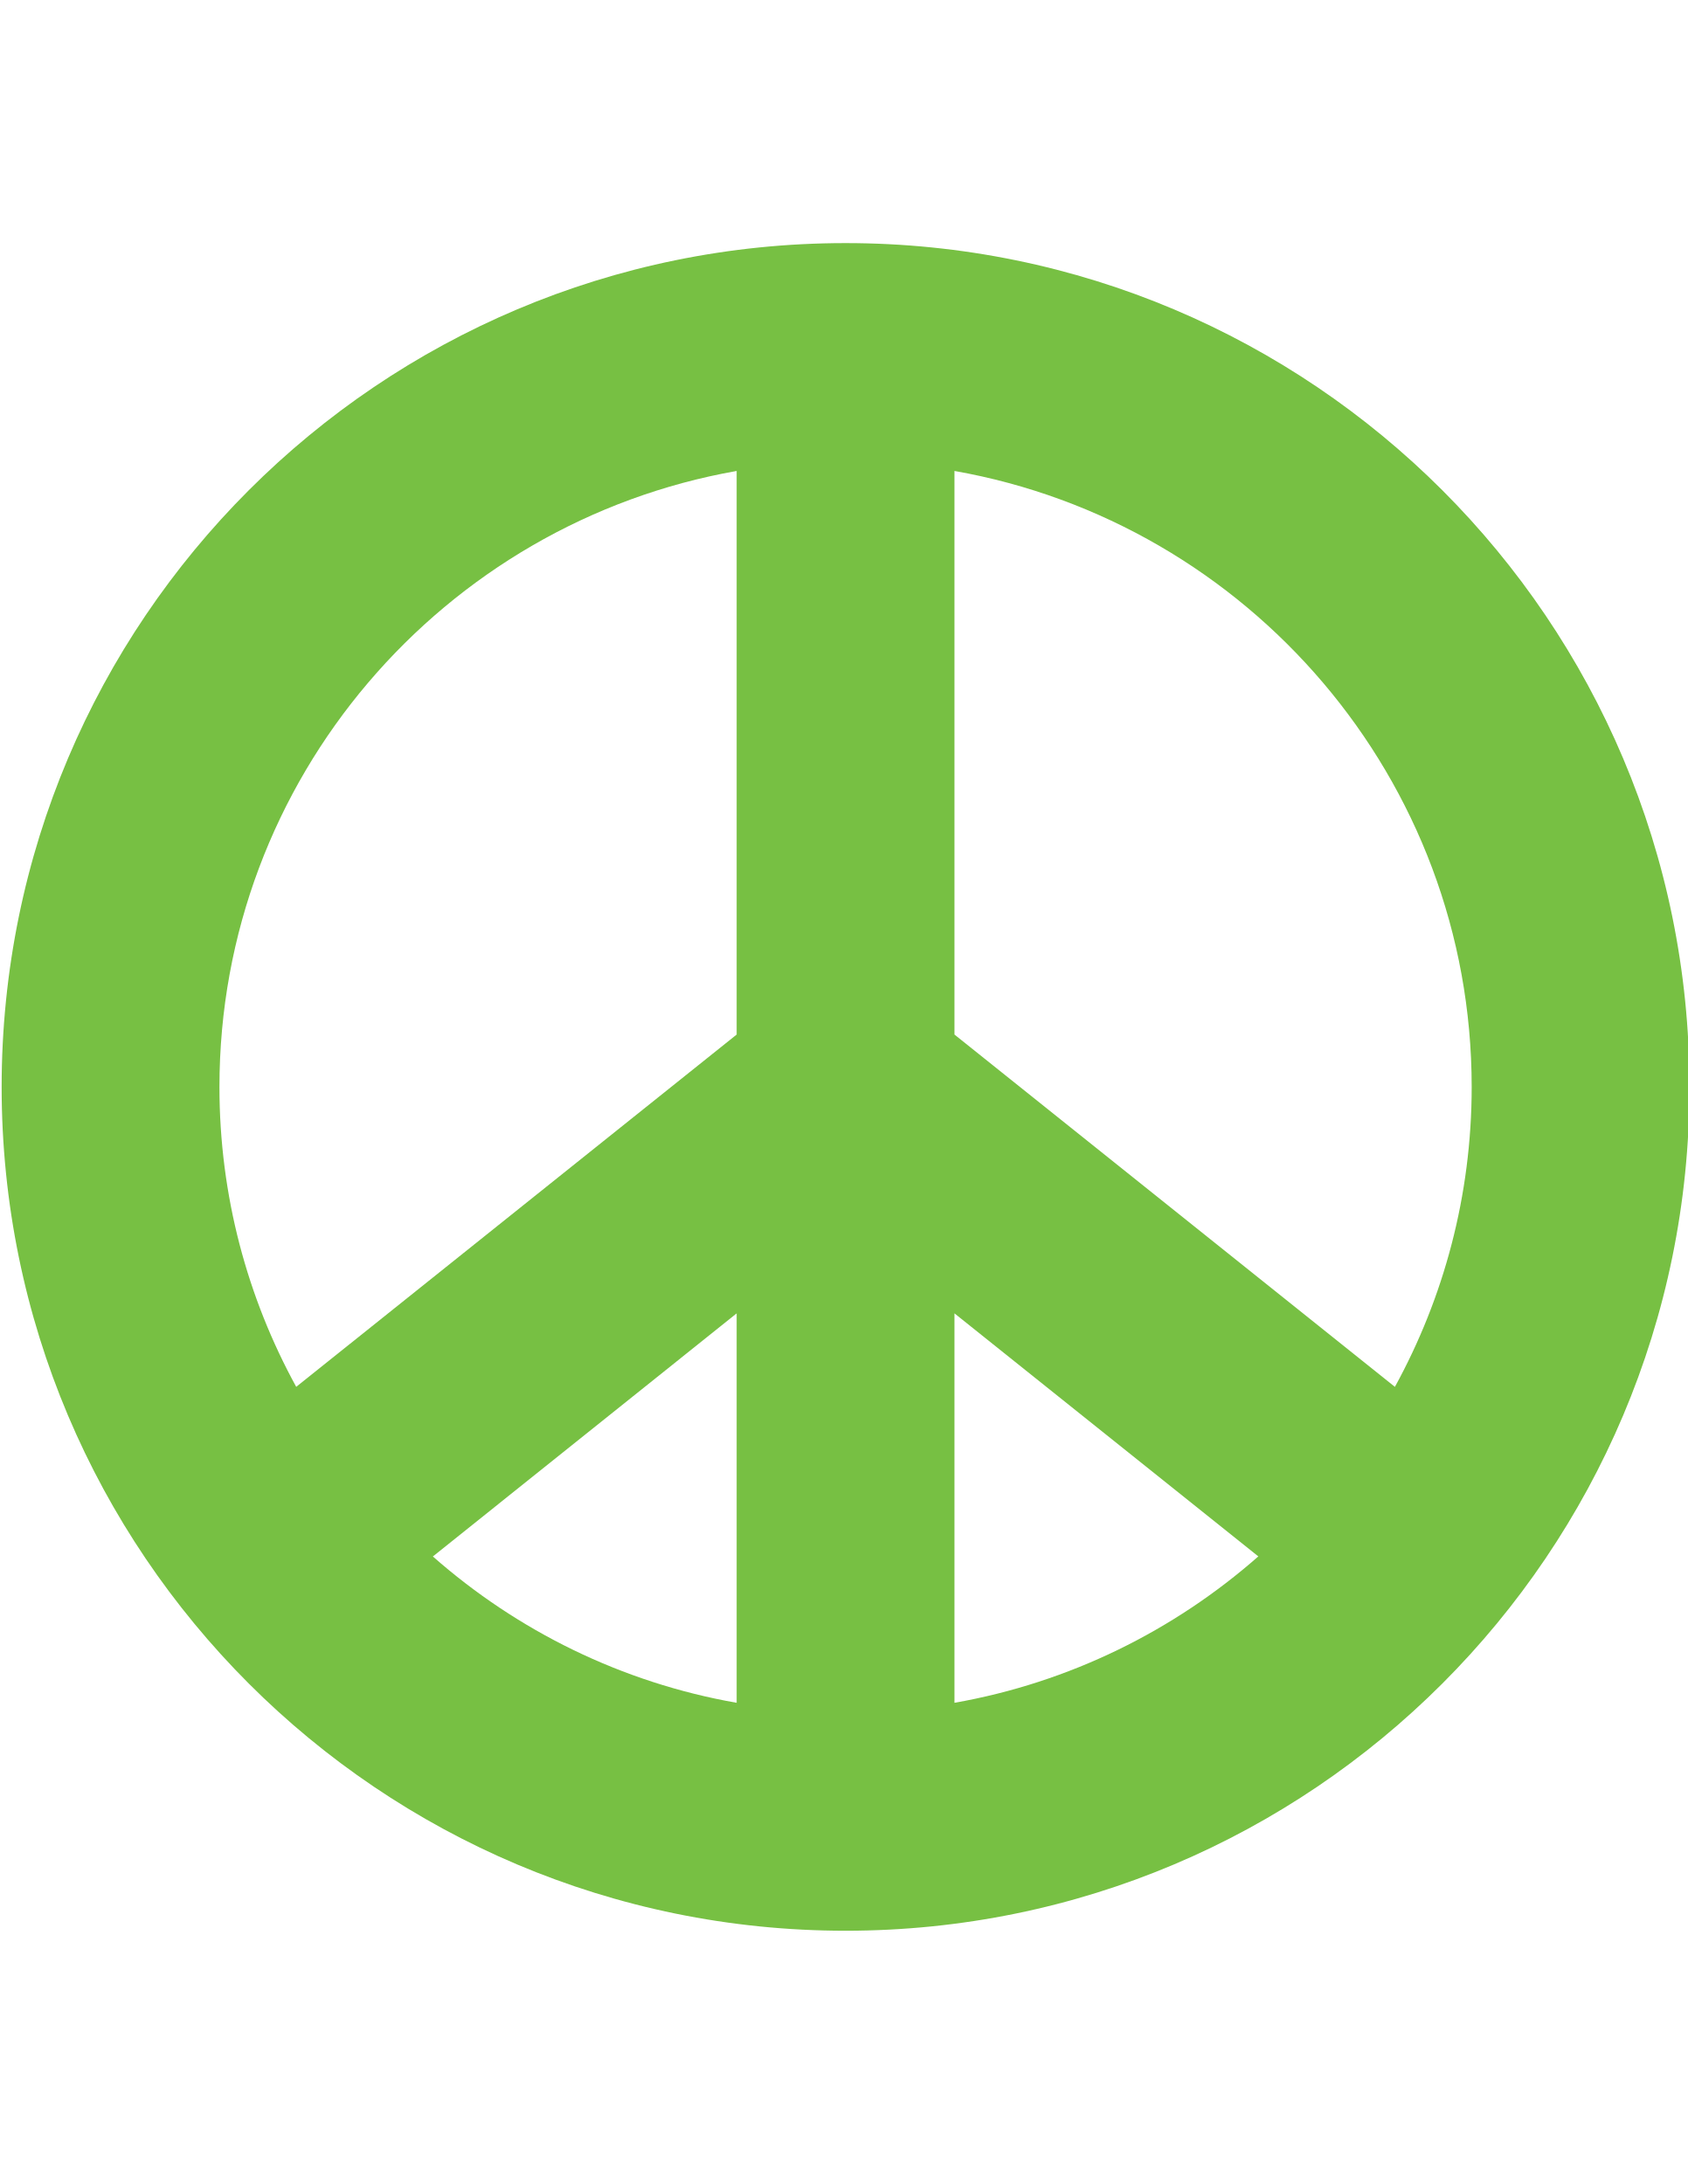
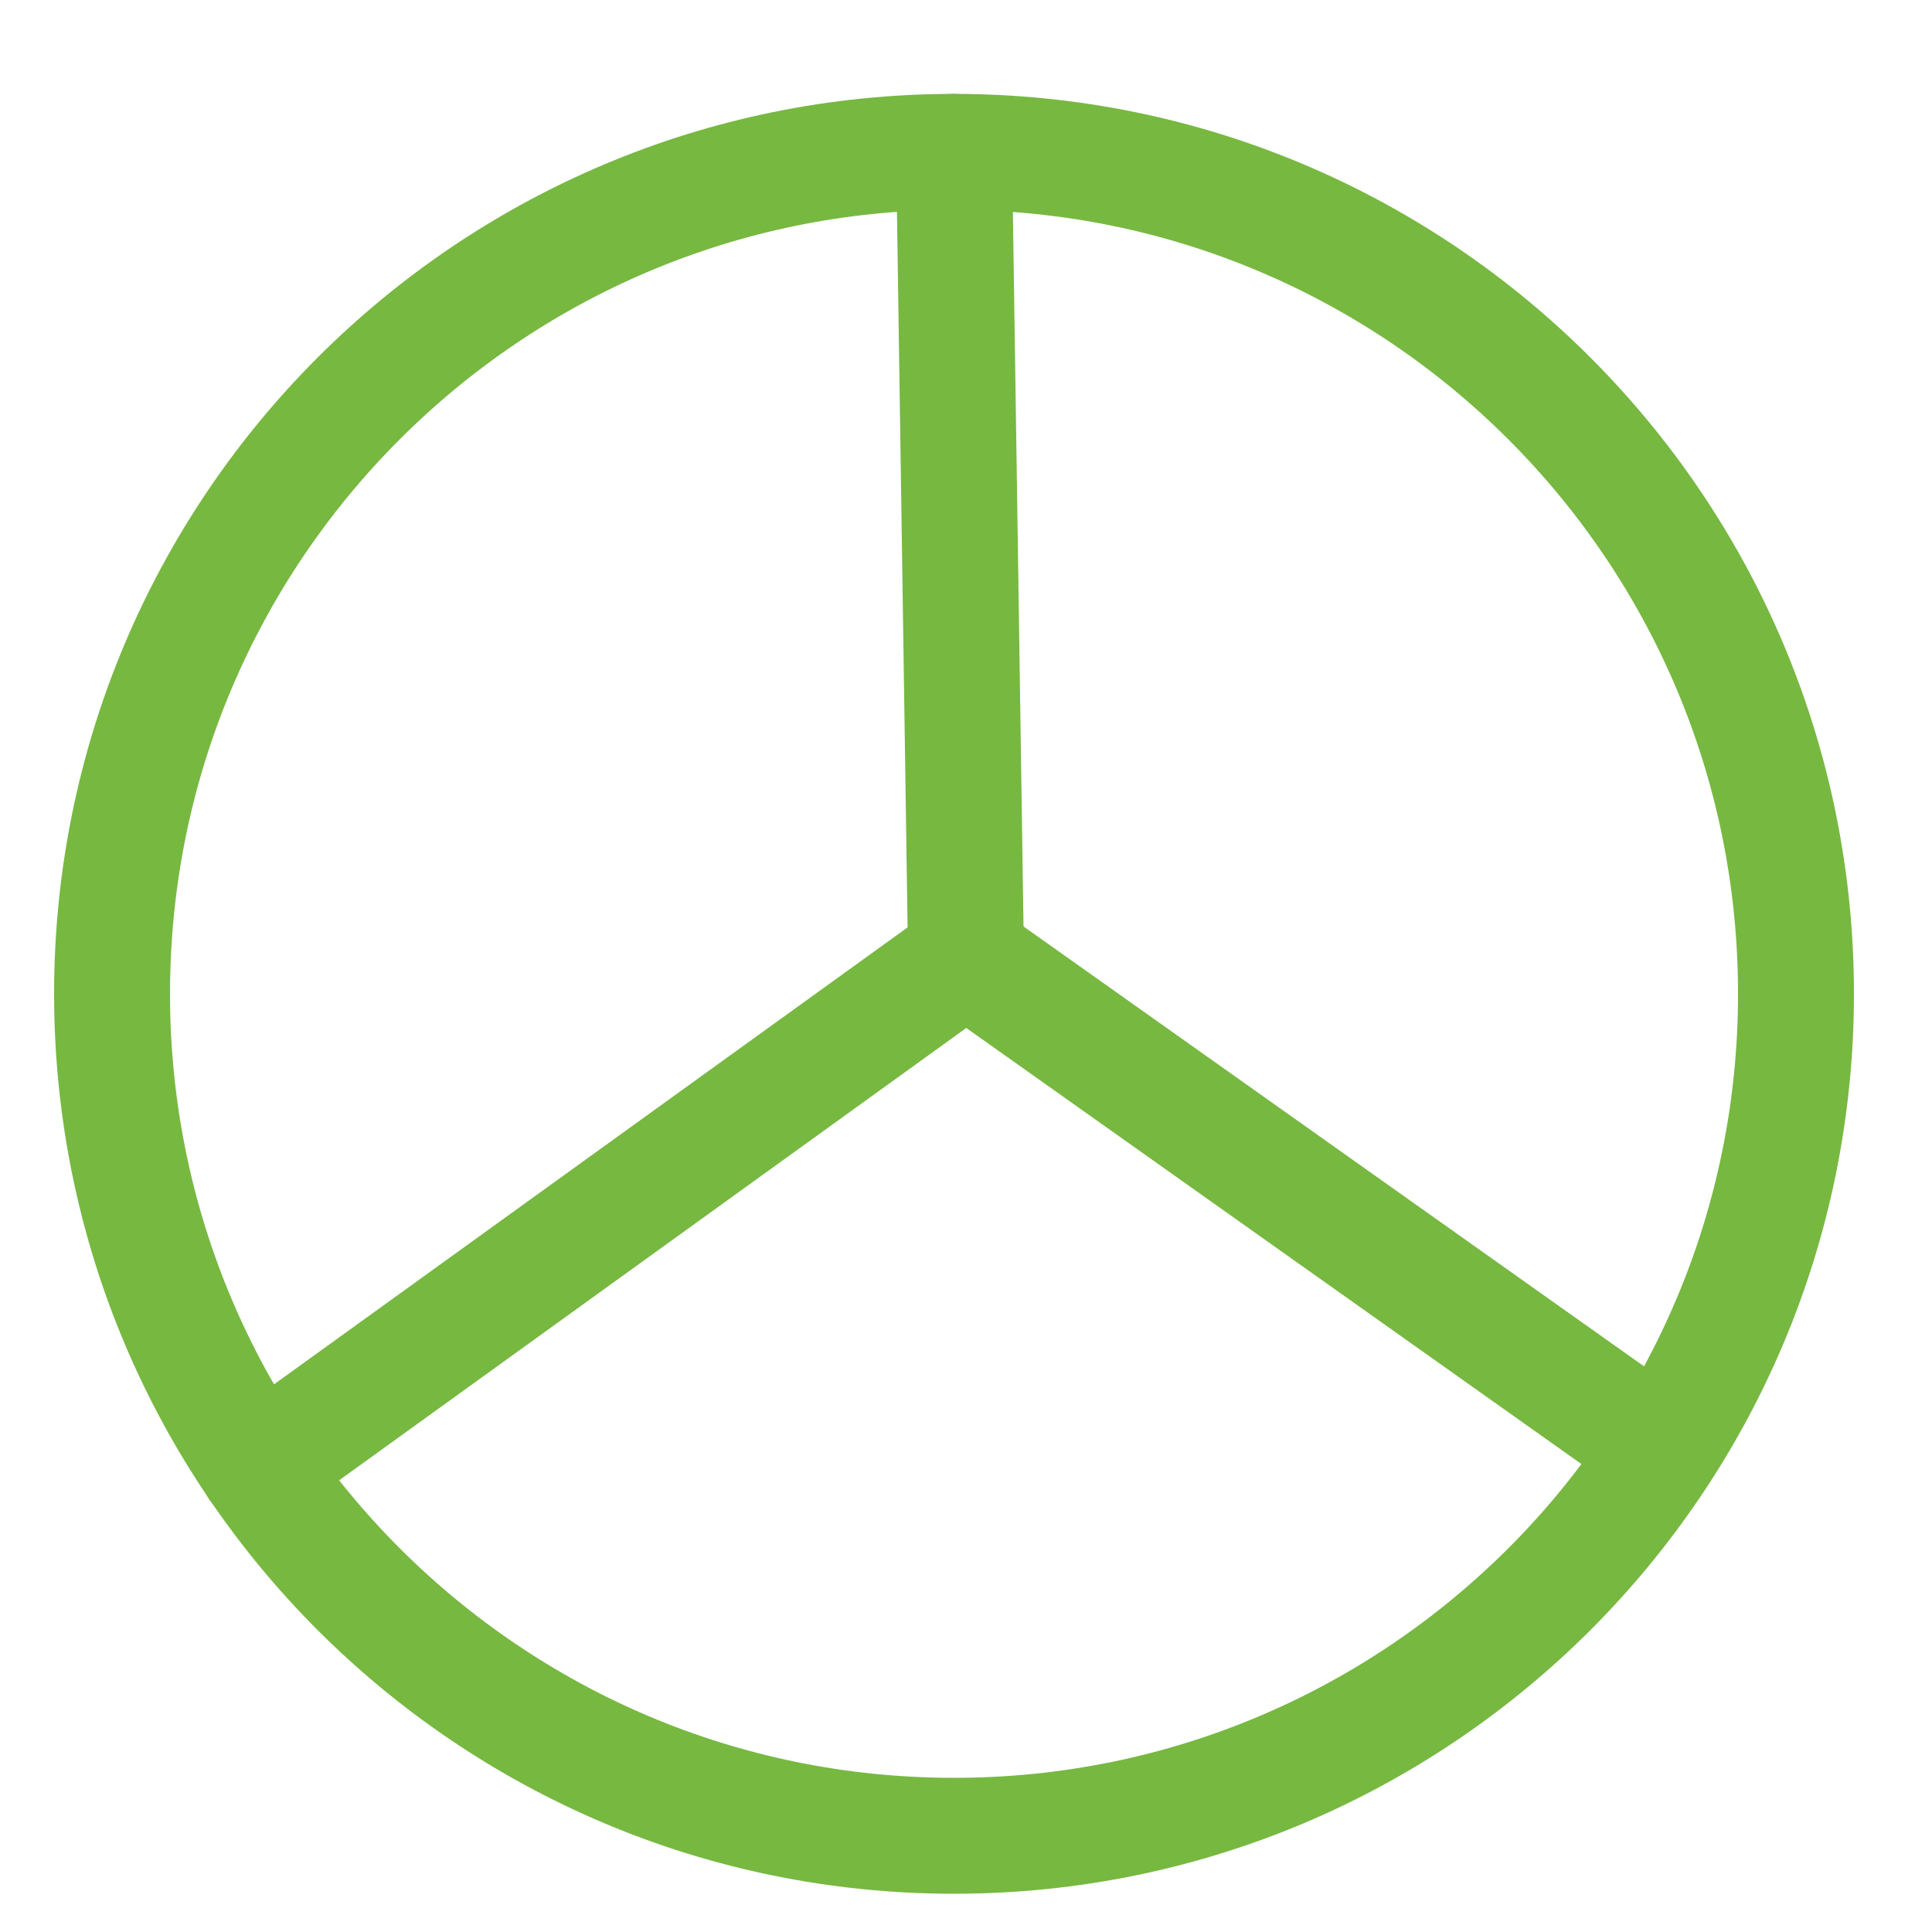
- <svg xmlns="http://www.w3.org/2000/svg" xml:space="preserve" width="215.9mm" height="279.4mm" version="1.1" style="shape-rendering:geometricPrecision; text-rendering:geometricPrecision; image-rendering:optimizeQuality; fill-rule:evenodd; clip-rule:evenodd" viewBox="0 0 21590 27940" aria-hidden="true" focusable="false" data-prefix="fas" data-icon="peace" role="img">
+ <svg xmlns="http://www.w3.org/2000/svg" id="Layer_1" data-name="Layer 1" viewBox="0 0 50 50">
  <defs>
-     <style type="text/css">
-    
-     .fil0 {fill:#77C043}
-    
-   </style>
+     <style>.cls-1{fill:none;stroke:#77b841;stroke-linecap:round;stroke-linejoin:round;stroke-width:3px;}</style>
  </defs>
-   <g id="Layer_x0020_1">
-     <g id="_3140384129072">
-       <path class="fil0" d="M10816 3110c-5962,0 -10795,4832 -10795,10795 0,5962 4833,10795 10795,10795 5962,0 10795,-4833 10795,-10795 0,-5963 -4833,-10795 -10795,-10795zm8009 10795c0,1389 -357,2697 -982,3837l-5634 -4507 0 -7210c3754,662 6616,3939 6616,7880zm-9402 7879c-1474,-259 -2807,-922 -3886,-1872l3886 -3110 0 4982zm2786 -4982l3887 3109c-1080,950 -2413,1613 -3887,1873l0 -4982zm-2786 -10777l0 7210 -5634 4507c-625,-1140 -982,-2448 -982,-3837 0,-3941 2863,-7218 6616,-7880z" />
-     </g>
-   </g>
+   <circle class="cls-1" cx="24.69" cy="25.72" r="21.79" />
+   <line class="cls-1" x1="24.69" y1="3.93" x2="25" y2="24.76" />
+   <line class="cls-1" x1="25" y1="24.76" x2="43" y2="37.52" />
+   <line class="cls-1" x1="25" y1="24.76" x2="6.67" y2="37.98" />
</svg>
